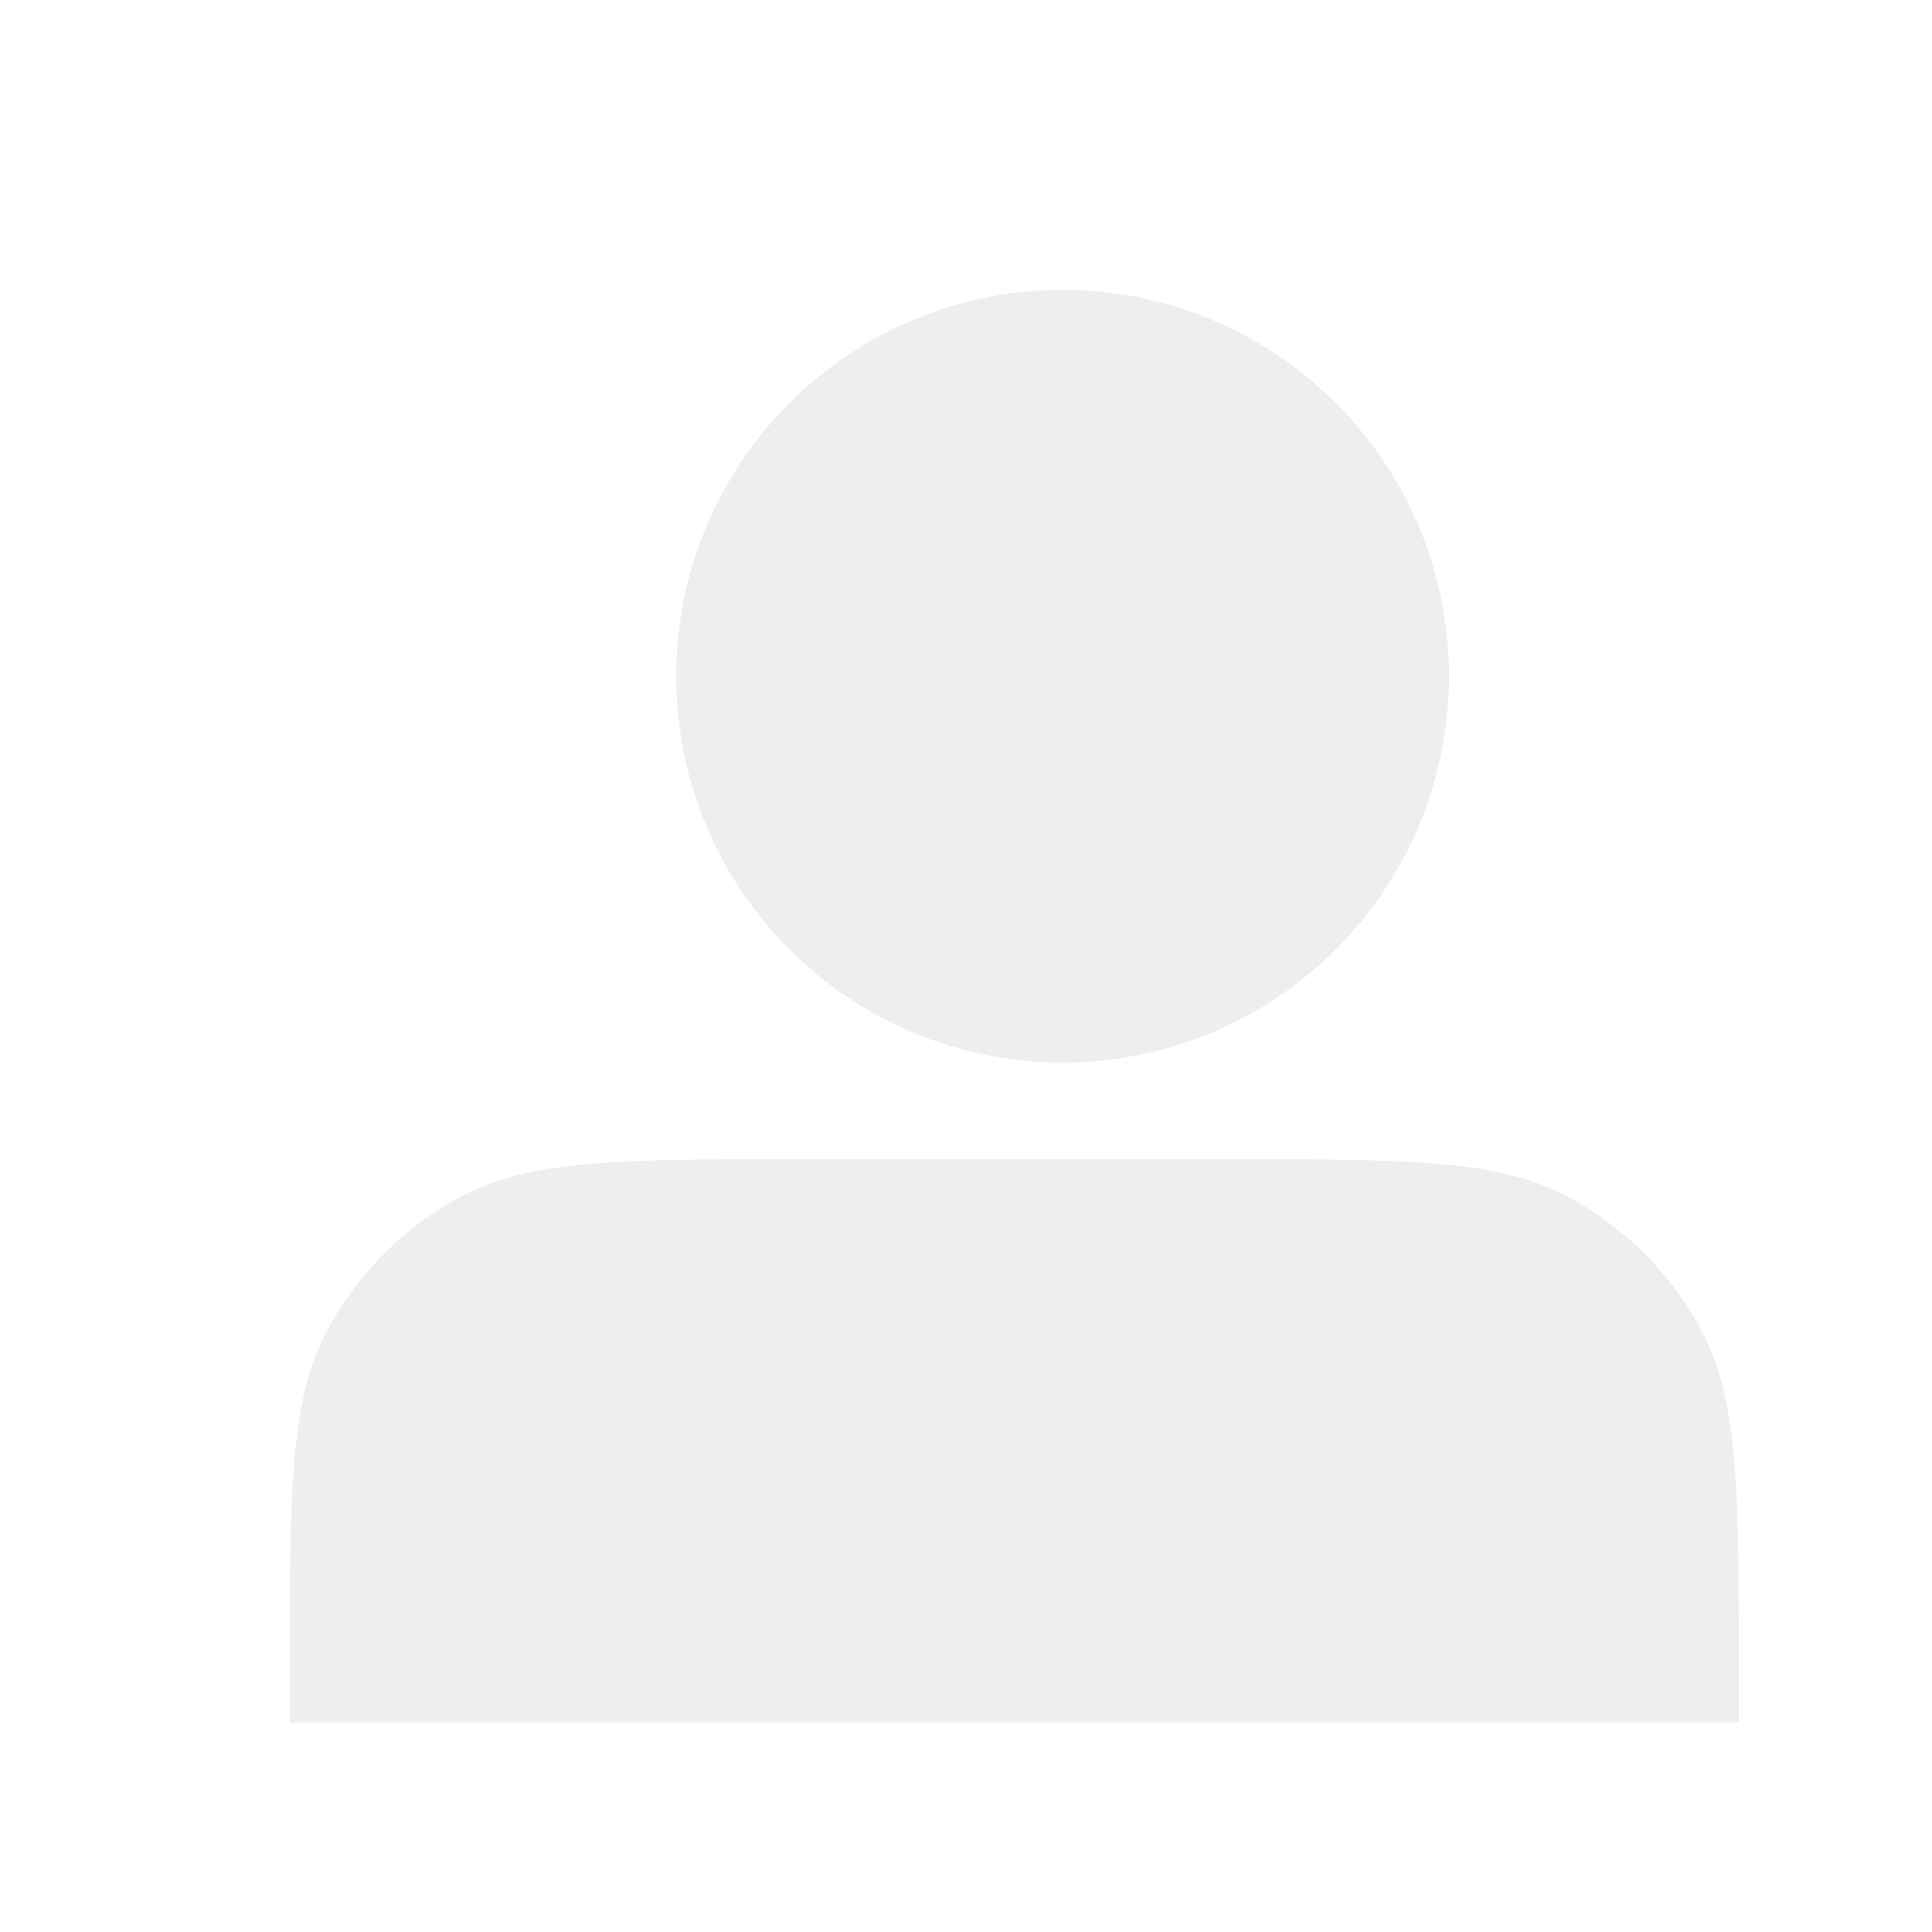
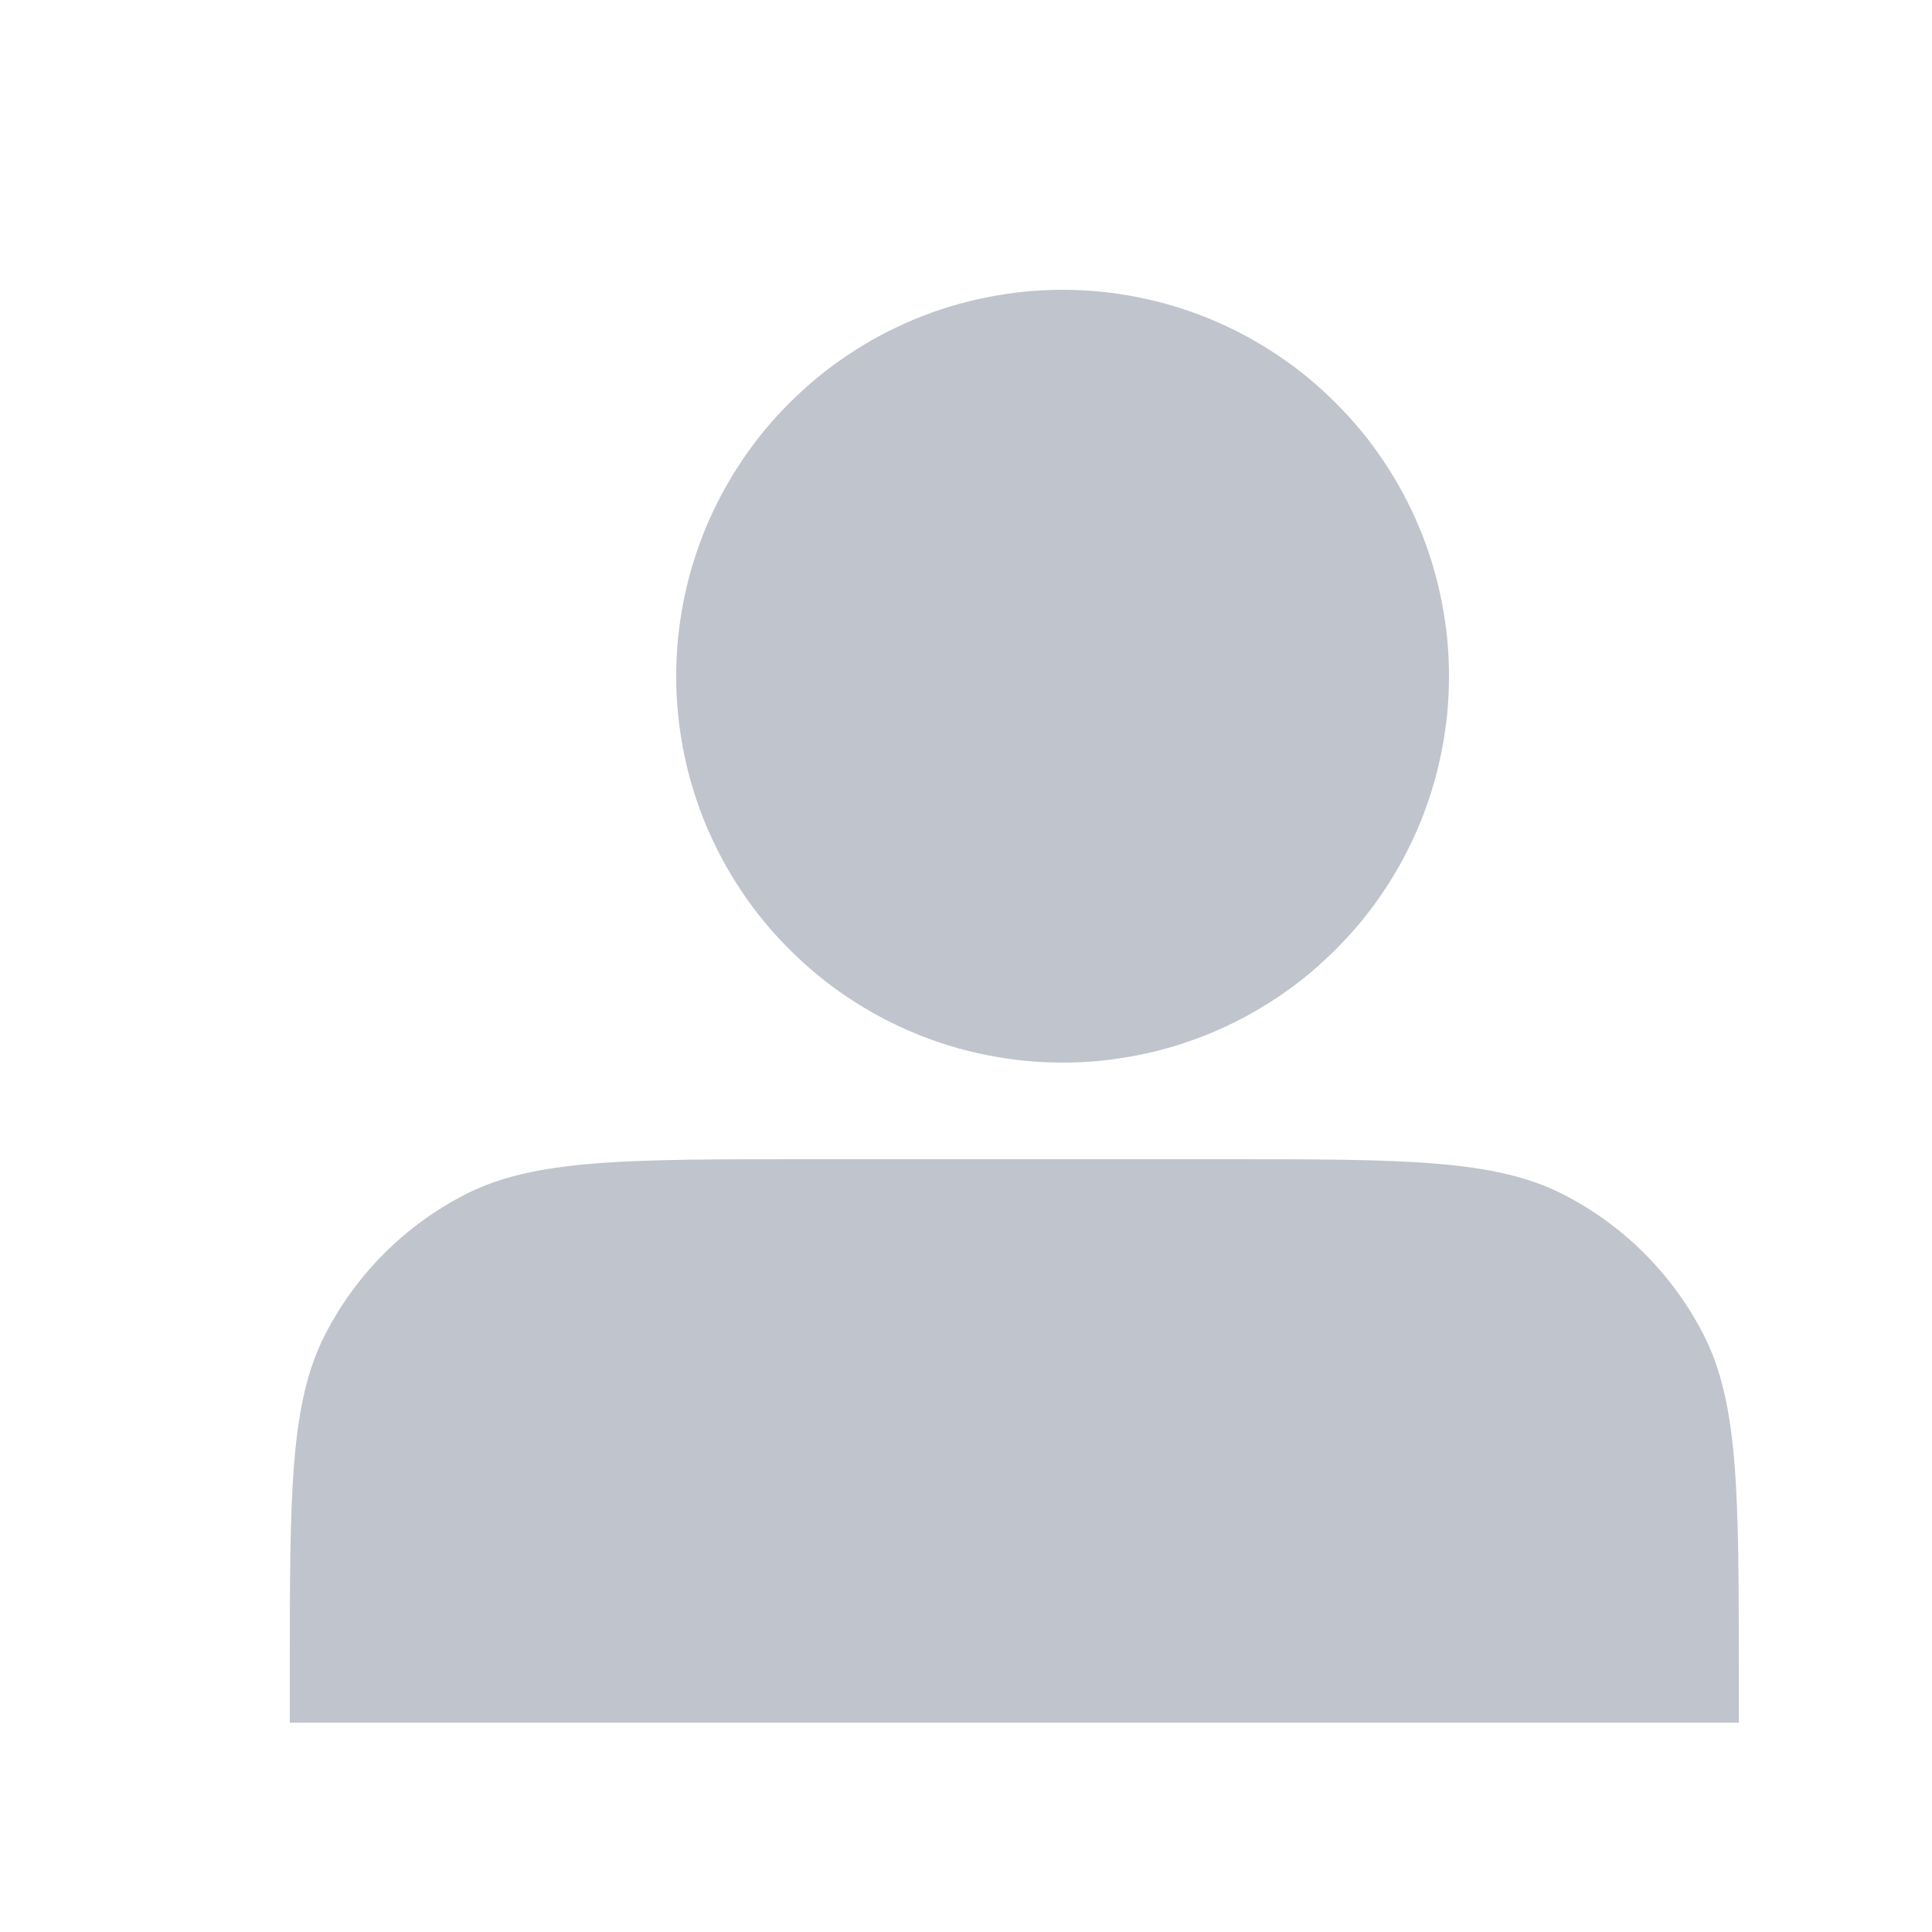
<svg xmlns="http://www.w3.org/2000/svg" fill="none" version="1.1" width="20" height="20" viewBox="0 0 20 20">
  <g>
    <g />
    <g>
      <g>
-         <path d="M15,7Q15,7.197,14.981,7.392Q14.961,7.588,14.923,7.78Q14.885,7.973,14.828,8.161Q14.771,8.349,14.696,8.531Q14.62,8.712,14.528,8.886Q14.435,9.059,14.326,9.222Q14.217,9.386,14.092,9.538Q13.967,9.689,13.828,9.828Q13.689,9.967,13.538,10.092Q13.386,10.217,13.222,10.326Q13.059,10.435,12.886,10.528Q12.712,10.62,12.531,10.696Q12.349,10.771,12.161,10.828Q11.973,10.885,11.78,10.923Q11.588,10.961,11.392,10.981Q11.197,11,11,11Q10.803,11,10.608,10.981Q10.412,10.961,10.22,10.923Q10.027,10.885,9.839,10.828Q9.651,10.771,9.469,10.696Q9.288,10.62,9.114,10.528Q8.941,10.435,8.778,10.326Q8.614,10.217,8.462,10.092Q8.311,9.967,8.172,9.828Q8.033,9.689,7.908,9.538Q7.783,9.386,7.674,9.222Q7.565,9.059,7.472,8.886Q7.38,8.712,7.304,8.531Q7.229,8.349,7.172,8.161Q7.115,7.973,7.077,7.78Q7.039,7.588,7.019,7.392Q7,7.197,7,7Q7,6.803,7.019,6.608Q7.039,6.412,7.077,6.22Q7.115,6.027,7.172,5.839Q7.229,5.651,7.304,5.469Q7.38,5.288,7.472,5.114Q7.565,4.941,7.674,4.778Q7.783,4.614,7.908,4.462Q8.033,4.311,8.172,4.172Q8.311,4.033,8.462,3.908Q8.614,3.783,8.778,3.674Q8.941,3.565,9.114,3.472Q9.288,3.38,9.469,3.304Q9.651,3.229,9.839,3.172Q10.027,3.115,10.22,3.077Q10.412,3.039,10.608,3.019Q10.803,3,11,3Q11.197,3,11.392,3.019Q11.588,3.039,11.78,3.077Q11.973,3.115,12.161,3.172Q12.349,3.229,12.531,3.304Q12.712,3.38,12.886,3.472Q13.059,3.565,13.222,3.674Q13.386,3.783,13.538,3.908Q13.689,4.033,13.828,4.172Q13.967,4.311,14.092,4.462Q14.217,4.614,14.326,4.778Q14.435,4.941,14.528,5.114Q14.62,5.288,14.696,5.469Q14.771,5.651,14.828,5.839Q14.885,6.027,14.923,6.22Q14.961,6.412,14.981,6.608Q15,6.803,15,7Z" fill="#EEEEEE" fill-opacity="1" />
+         <path d="M15,7Q15,7.197,14.981,7.392Q14.961,7.588,14.923,7.78Q14.885,7.973,14.828,8.161Q14.771,8.349,14.696,8.531Q14.62,8.712,14.528,8.886Q14.435,9.059,14.326,9.222Q14.217,9.386,14.092,9.538Q13.967,9.689,13.828,9.828Q13.689,9.967,13.538,10.092Q13.386,10.217,13.222,10.326Q13.059,10.435,12.886,10.528Q12.712,10.62,12.531,10.696Q12.349,10.771,12.161,10.828Q11.973,10.885,11.78,10.923Q11.588,10.961,11.392,10.981Q11.197,11,11,11Q10.803,11,10.608,10.981Q10.412,10.961,10.22,10.923Q10.027,10.885,9.839,10.828Q9.651,10.771,9.469,10.696Q9.288,10.62,9.114,10.528Q8.941,10.435,8.778,10.326Q8.614,10.217,8.462,10.092Q8.311,9.967,8.172,9.828Q8.033,9.689,7.908,9.538Q7.783,9.386,7.674,9.222Q7.565,9.059,7.472,8.886Q7.38,8.712,7.304,8.531Q7.229,8.349,7.172,8.161Q7.115,7.973,7.077,7.78Q7.039,7.588,7.019,7.392Q7,7.197,7,7Q7,6.803,7.019,6.608Q7.039,6.412,7.077,6.22Q7.115,6.027,7.172,5.839Q7.229,5.651,7.304,5.469Q7.38,5.288,7.472,5.114Q7.565,4.941,7.674,4.778Q7.783,4.614,7.908,4.462Q8.033,4.311,8.172,4.172Q8.311,4.033,8.462,3.908Q8.614,3.783,8.778,3.674Q8.941,3.565,9.114,3.472Q9.288,3.38,9.469,3.304Q9.651,3.229,9.839,3.172Q10.027,3.115,10.22,3.077Q10.412,3.039,10.608,3.019Q10.803,3,11,3Q11.197,3,11.392,3.019Q11.588,3.039,11.78,3.077Q11.973,3.115,12.161,3.172Q12.349,3.229,12.531,3.304Q12.712,3.38,12.886,3.472Q13.059,3.565,13.222,3.674Q13.386,3.783,13.538,3.908Q13.689,4.033,13.828,4.172Q13.967,4.311,14.092,4.462Q14.217,4.614,14.326,4.778Q14.435,4.941,14.528,5.114Q14.62,5.288,14.696,5.469Q14.771,5.651,14.828,5.839Q14.885,6.027,14.923,6.22Q14.961,6.412,14.981,6.608Q15,6.803,15,7Z" fill="#C0C4CC" fill-opacity="1" />
      </g>
      <g>
-         <path d="M3,17.333L3,17.833L18,17.833L18,17.333C18,15.466,18,14.533,17.637,13.82C17.317,13.193,16.807,12.683,16.18,12.363C15.467,12,14.534,12,12.667,12L8.333,12C6.466,12,5.533,12,4.82,12.363C4.193,12.683,3.683,13.193,3.363,13.82C3,14.533,3,15.466,3,17.333Z" fill="#EEEEEE" fill-opacity="1" />
+         <path d="M3,17.333L3,17.833L18,17.833L18,17.333C18,15.466,18,14.533,17.637,13.82C17.317,13.193,16.807,12.683,16.18,12.363C15.467,12,14.534,12,12.667,12L8.333,12C6.466,12,5.533,12,4.82,12.363C4.193,12.683,3.683,13.193,3.363,13.82C3,14.533,3,15.466,3,17.333Z" fill="#C0C4CC" fill-opacity="1" />
      </g>
    </g>
  </g>
</svg>
